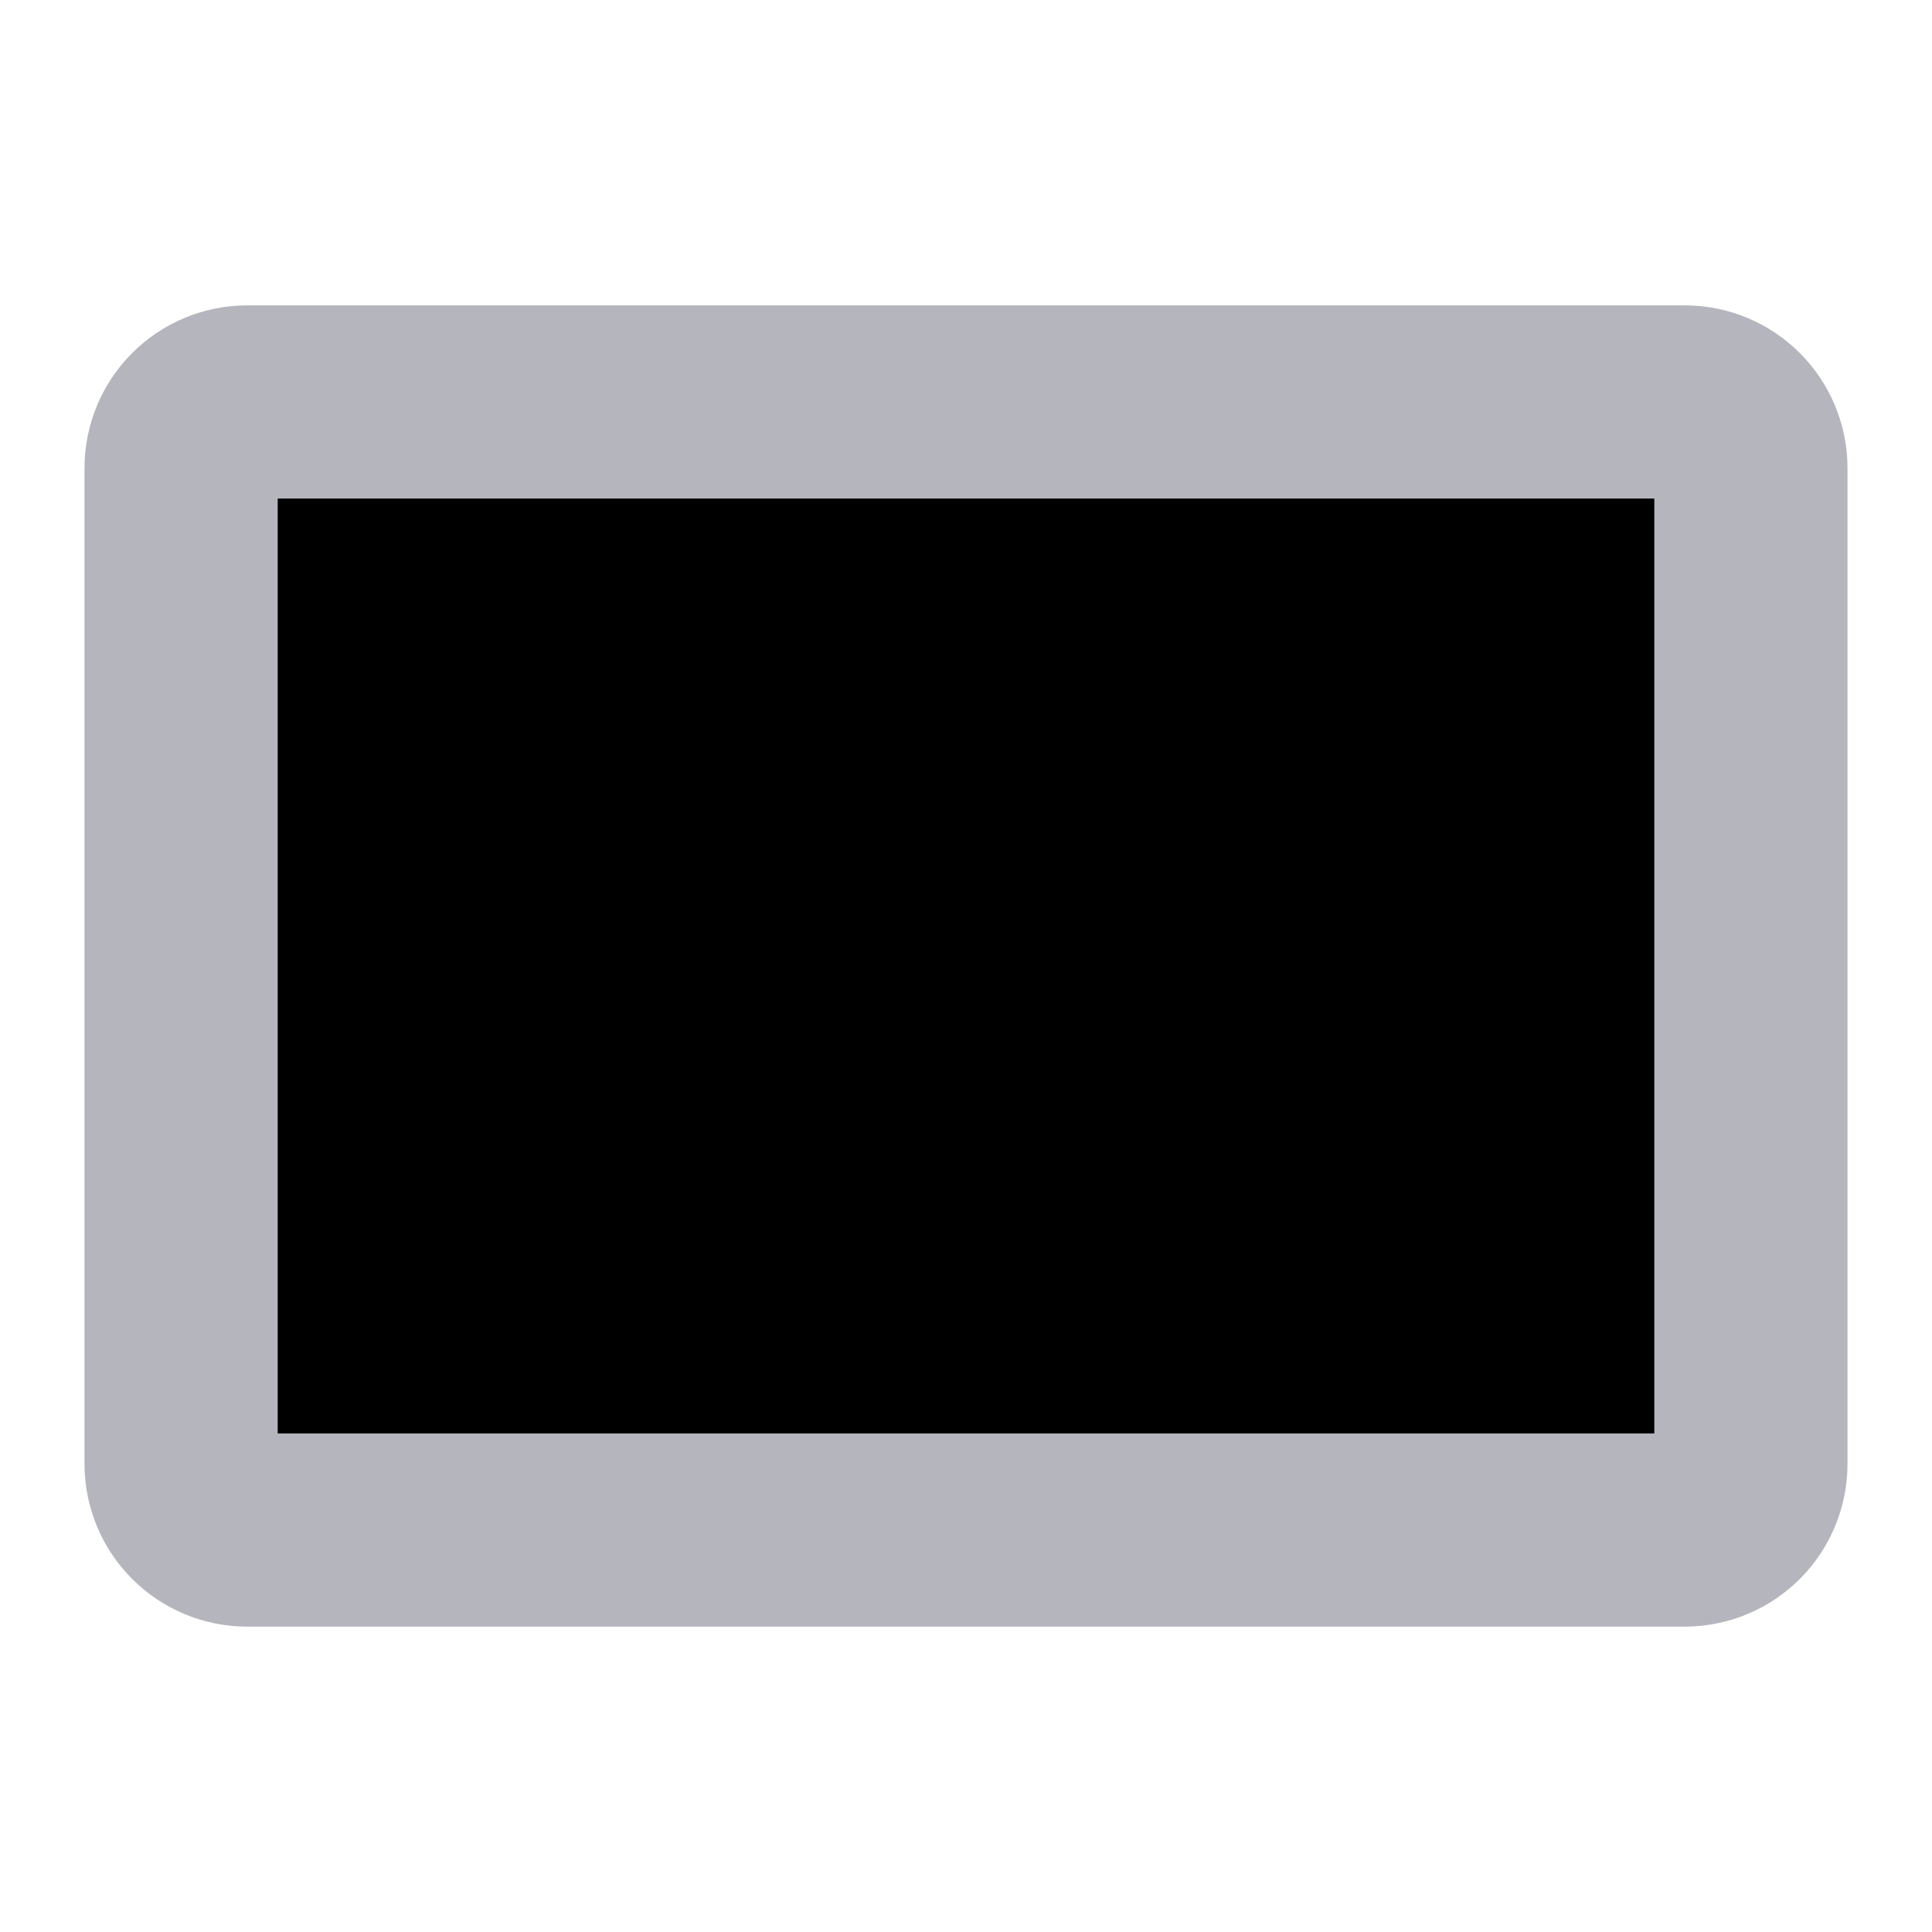
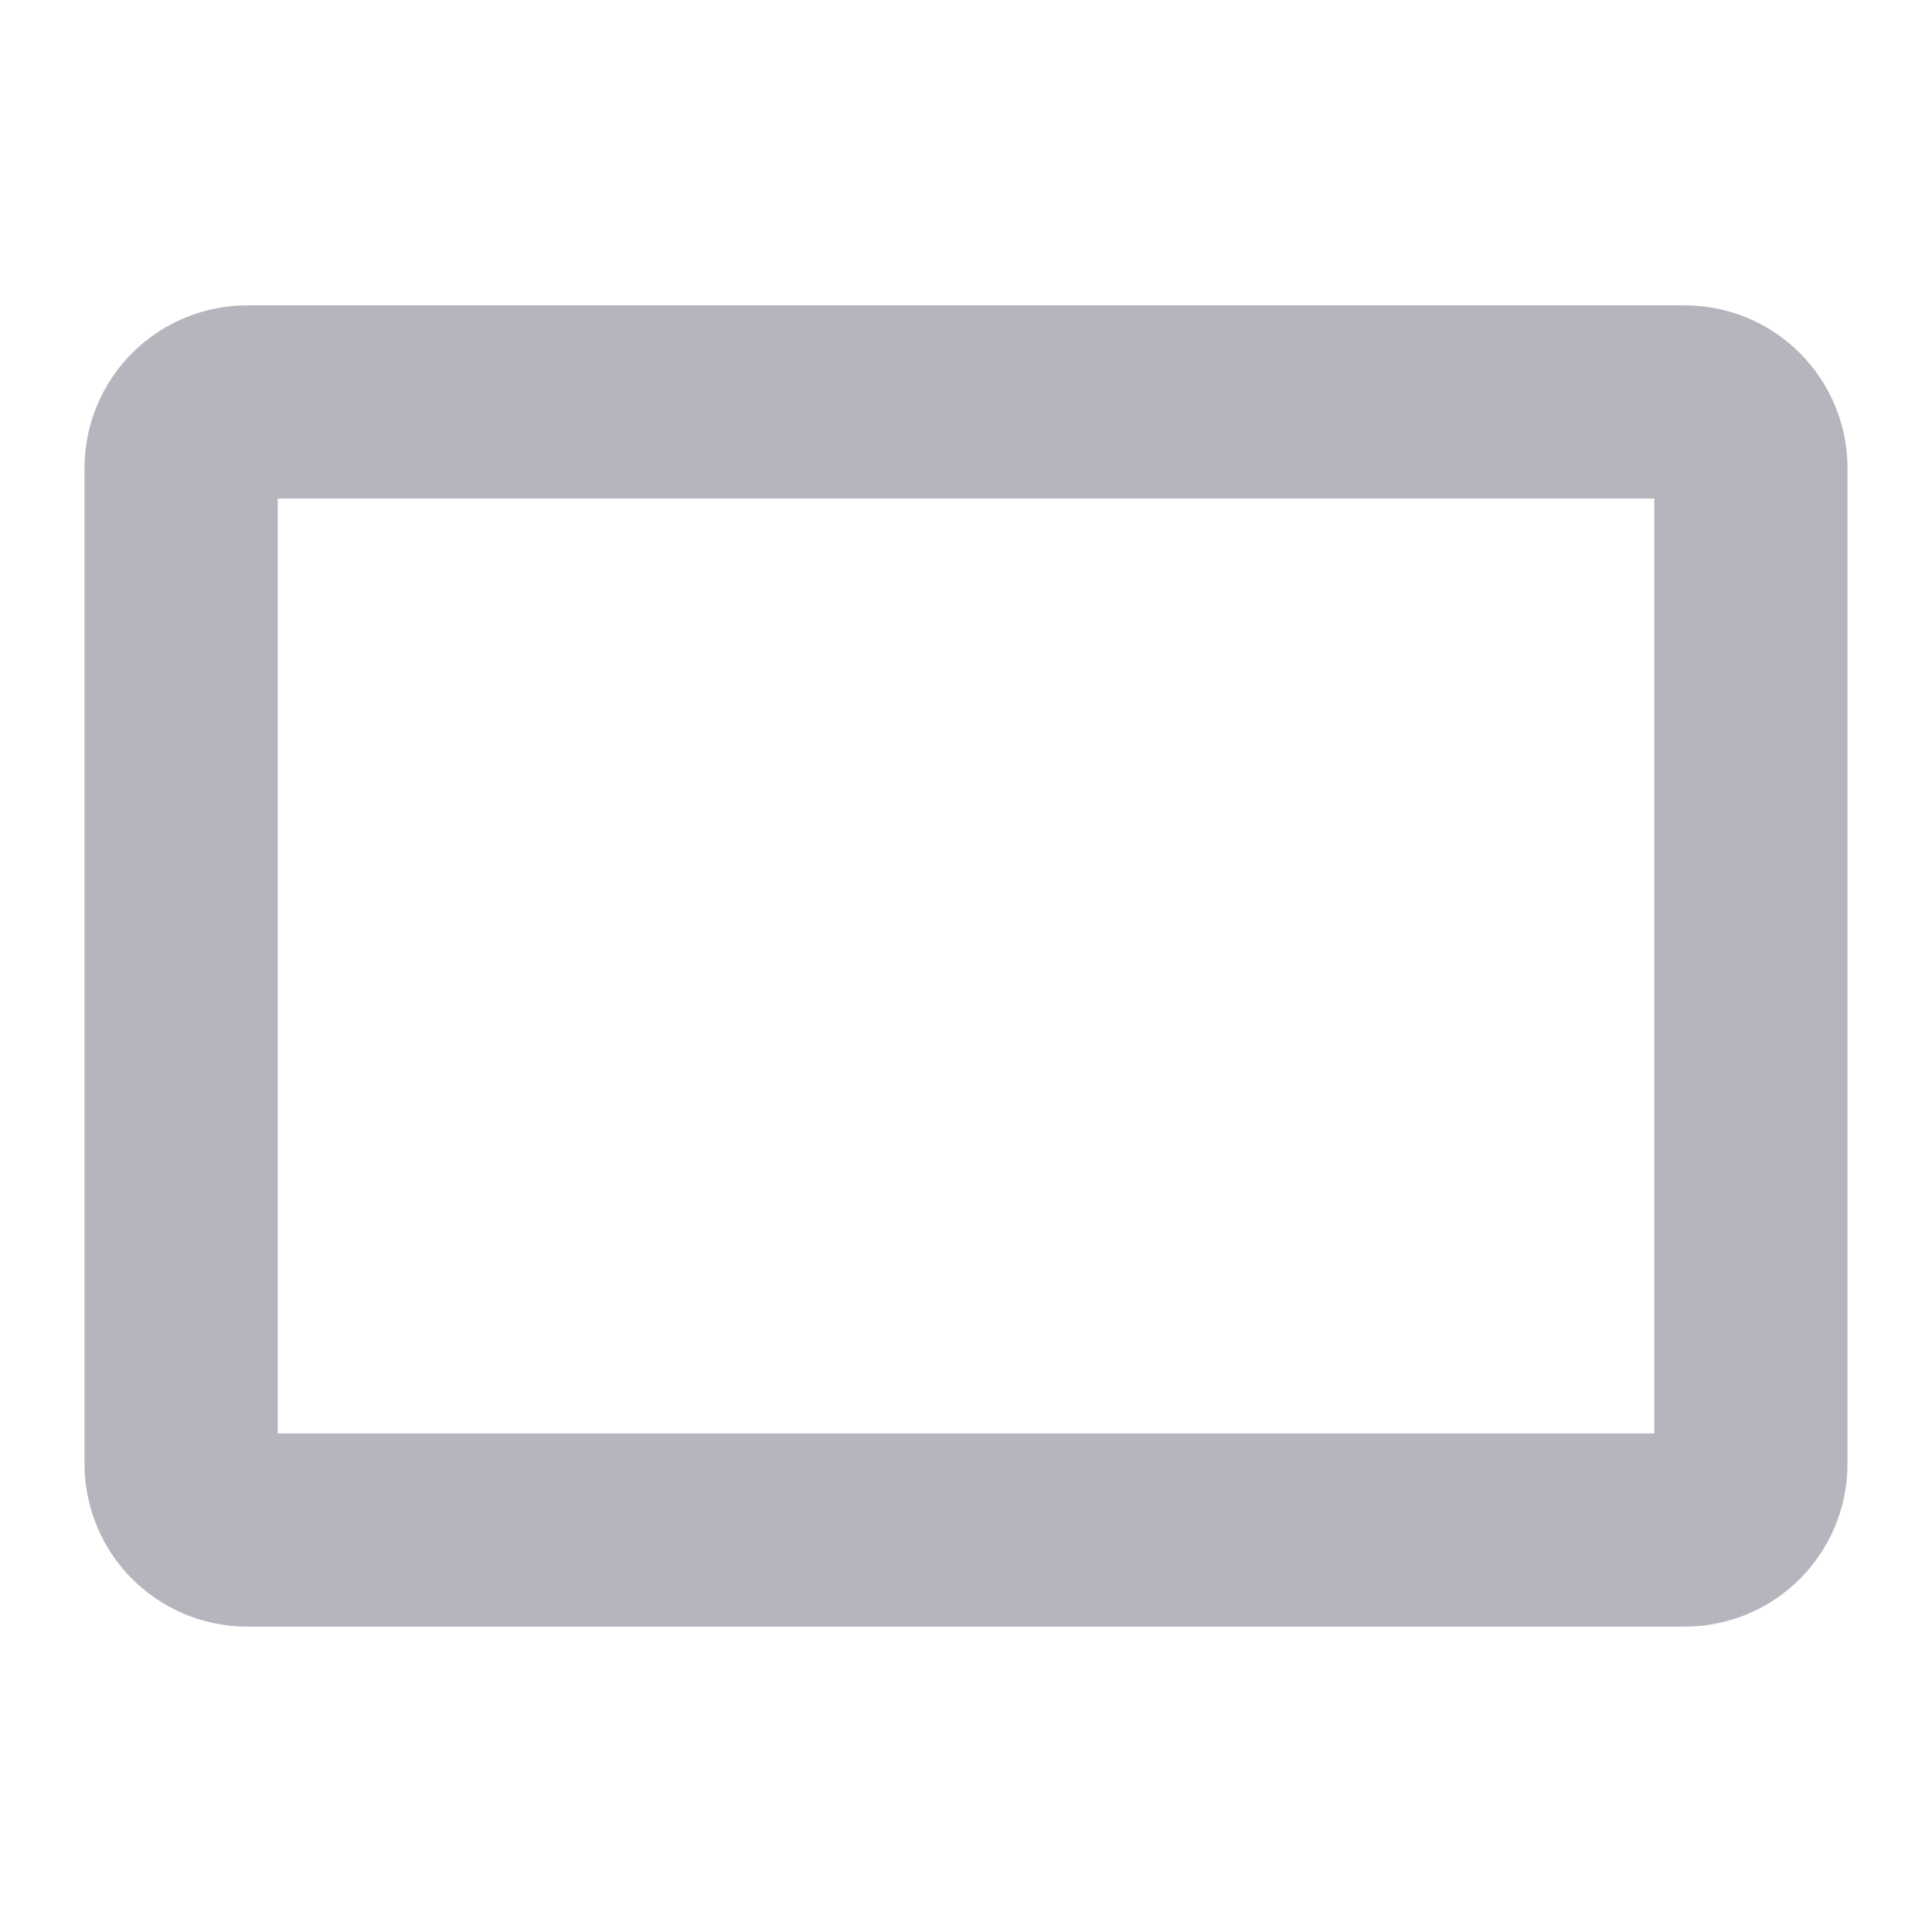
<svg xmlns="http://www.w3.org/2000/svg" id="svg1" viewBox="0 0 60 60" _SVGFile__filename="oldscale/actions/14_rectangle.svg" version="1.0" y="0" x="0">
-   <path id="rect838" style="stroke-linejoin:round;fill-rule:evenodd;stroke:#b5b5bd;stroke-linecap:round;stroke-width:6;" d="m7.684 12.483c-1.141 0-2.06 0.919-2.06 2.06v30.914c0 1.141 0.919 2.06 2.06 2.06h44.63c1.143 0 2.062-0.919 2.062-2.06v-30.914c0-1.141-0.919-2.06-2.061-2.06h-44.63z" />
+   <path id="rect838" style="stroke-linejoin:round;fill-rule:evenodd;stroke:#b5b5bd;stroke-linecap:round;stroke-width:6;fill:none" d="m7.684 12.483c-1.141 0-2.06 0.919-2.06 2.06v30.914c0 1.141 0.919 2.06 2.06 2.06h44.63c1.143 0 2.062-0.919 2.062-2.06v-30.914c0-1.141-0.919-2.06-2.061-2.06h-44.63z" />
</svg>
